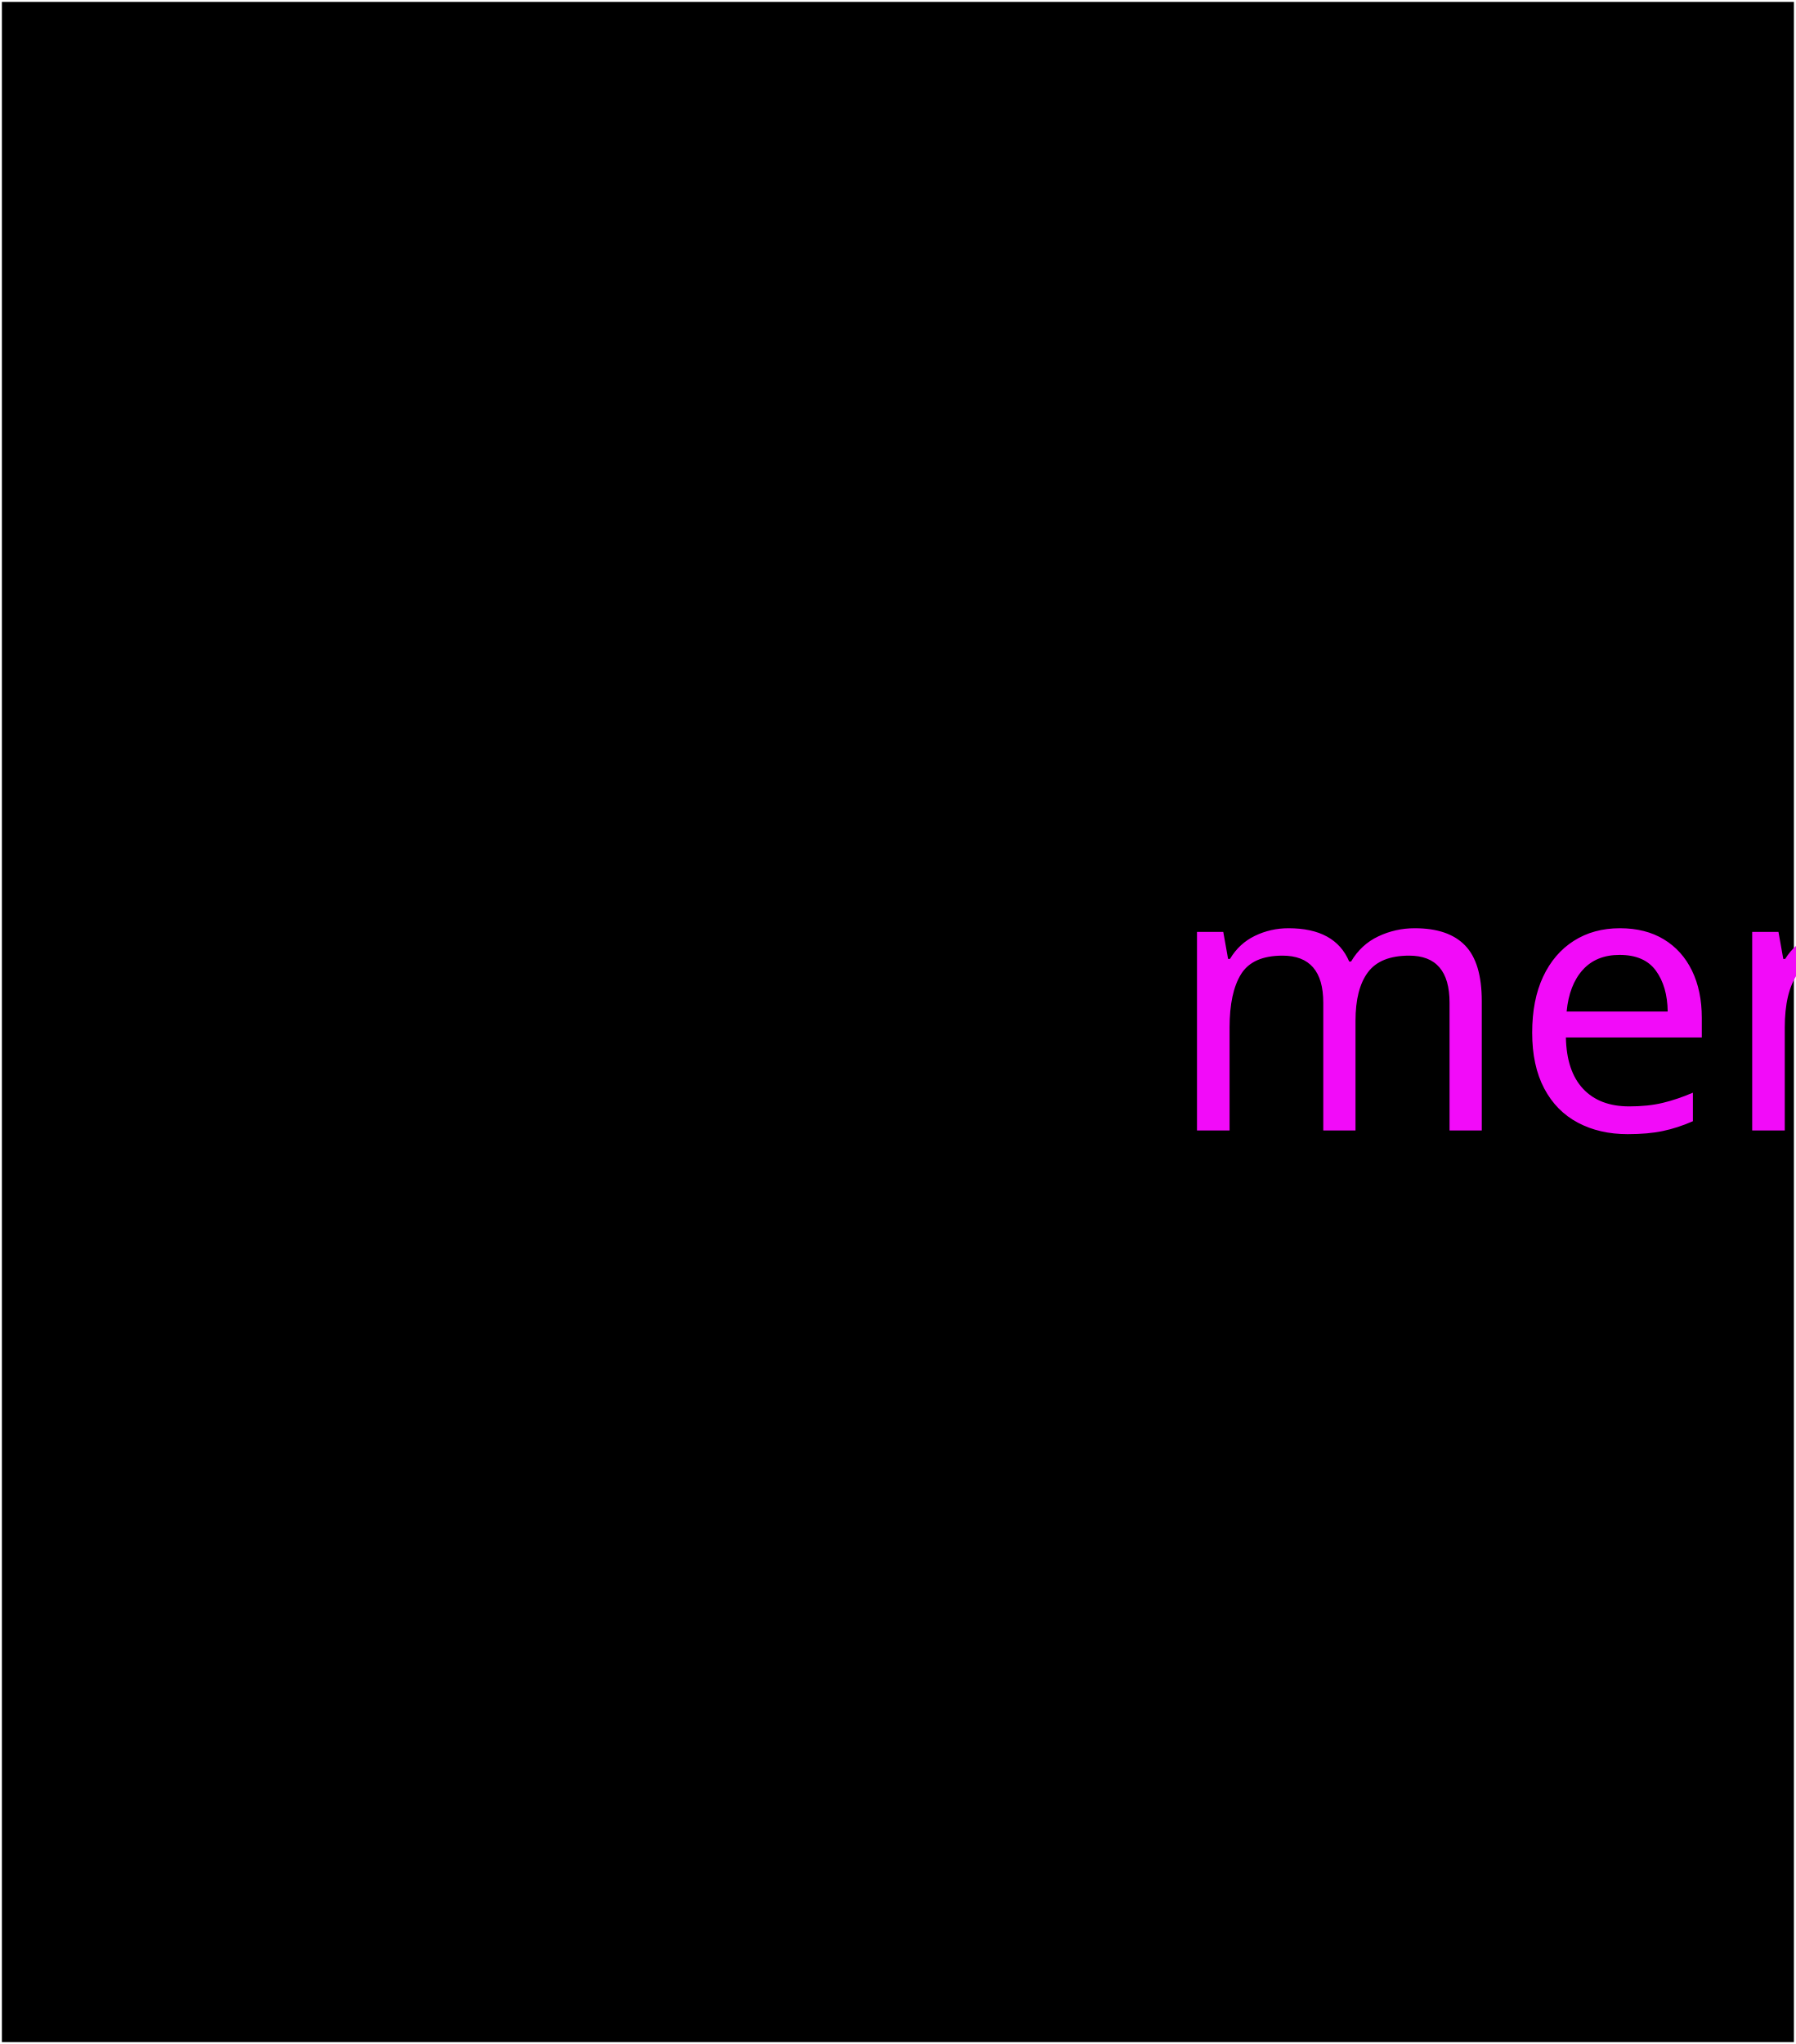
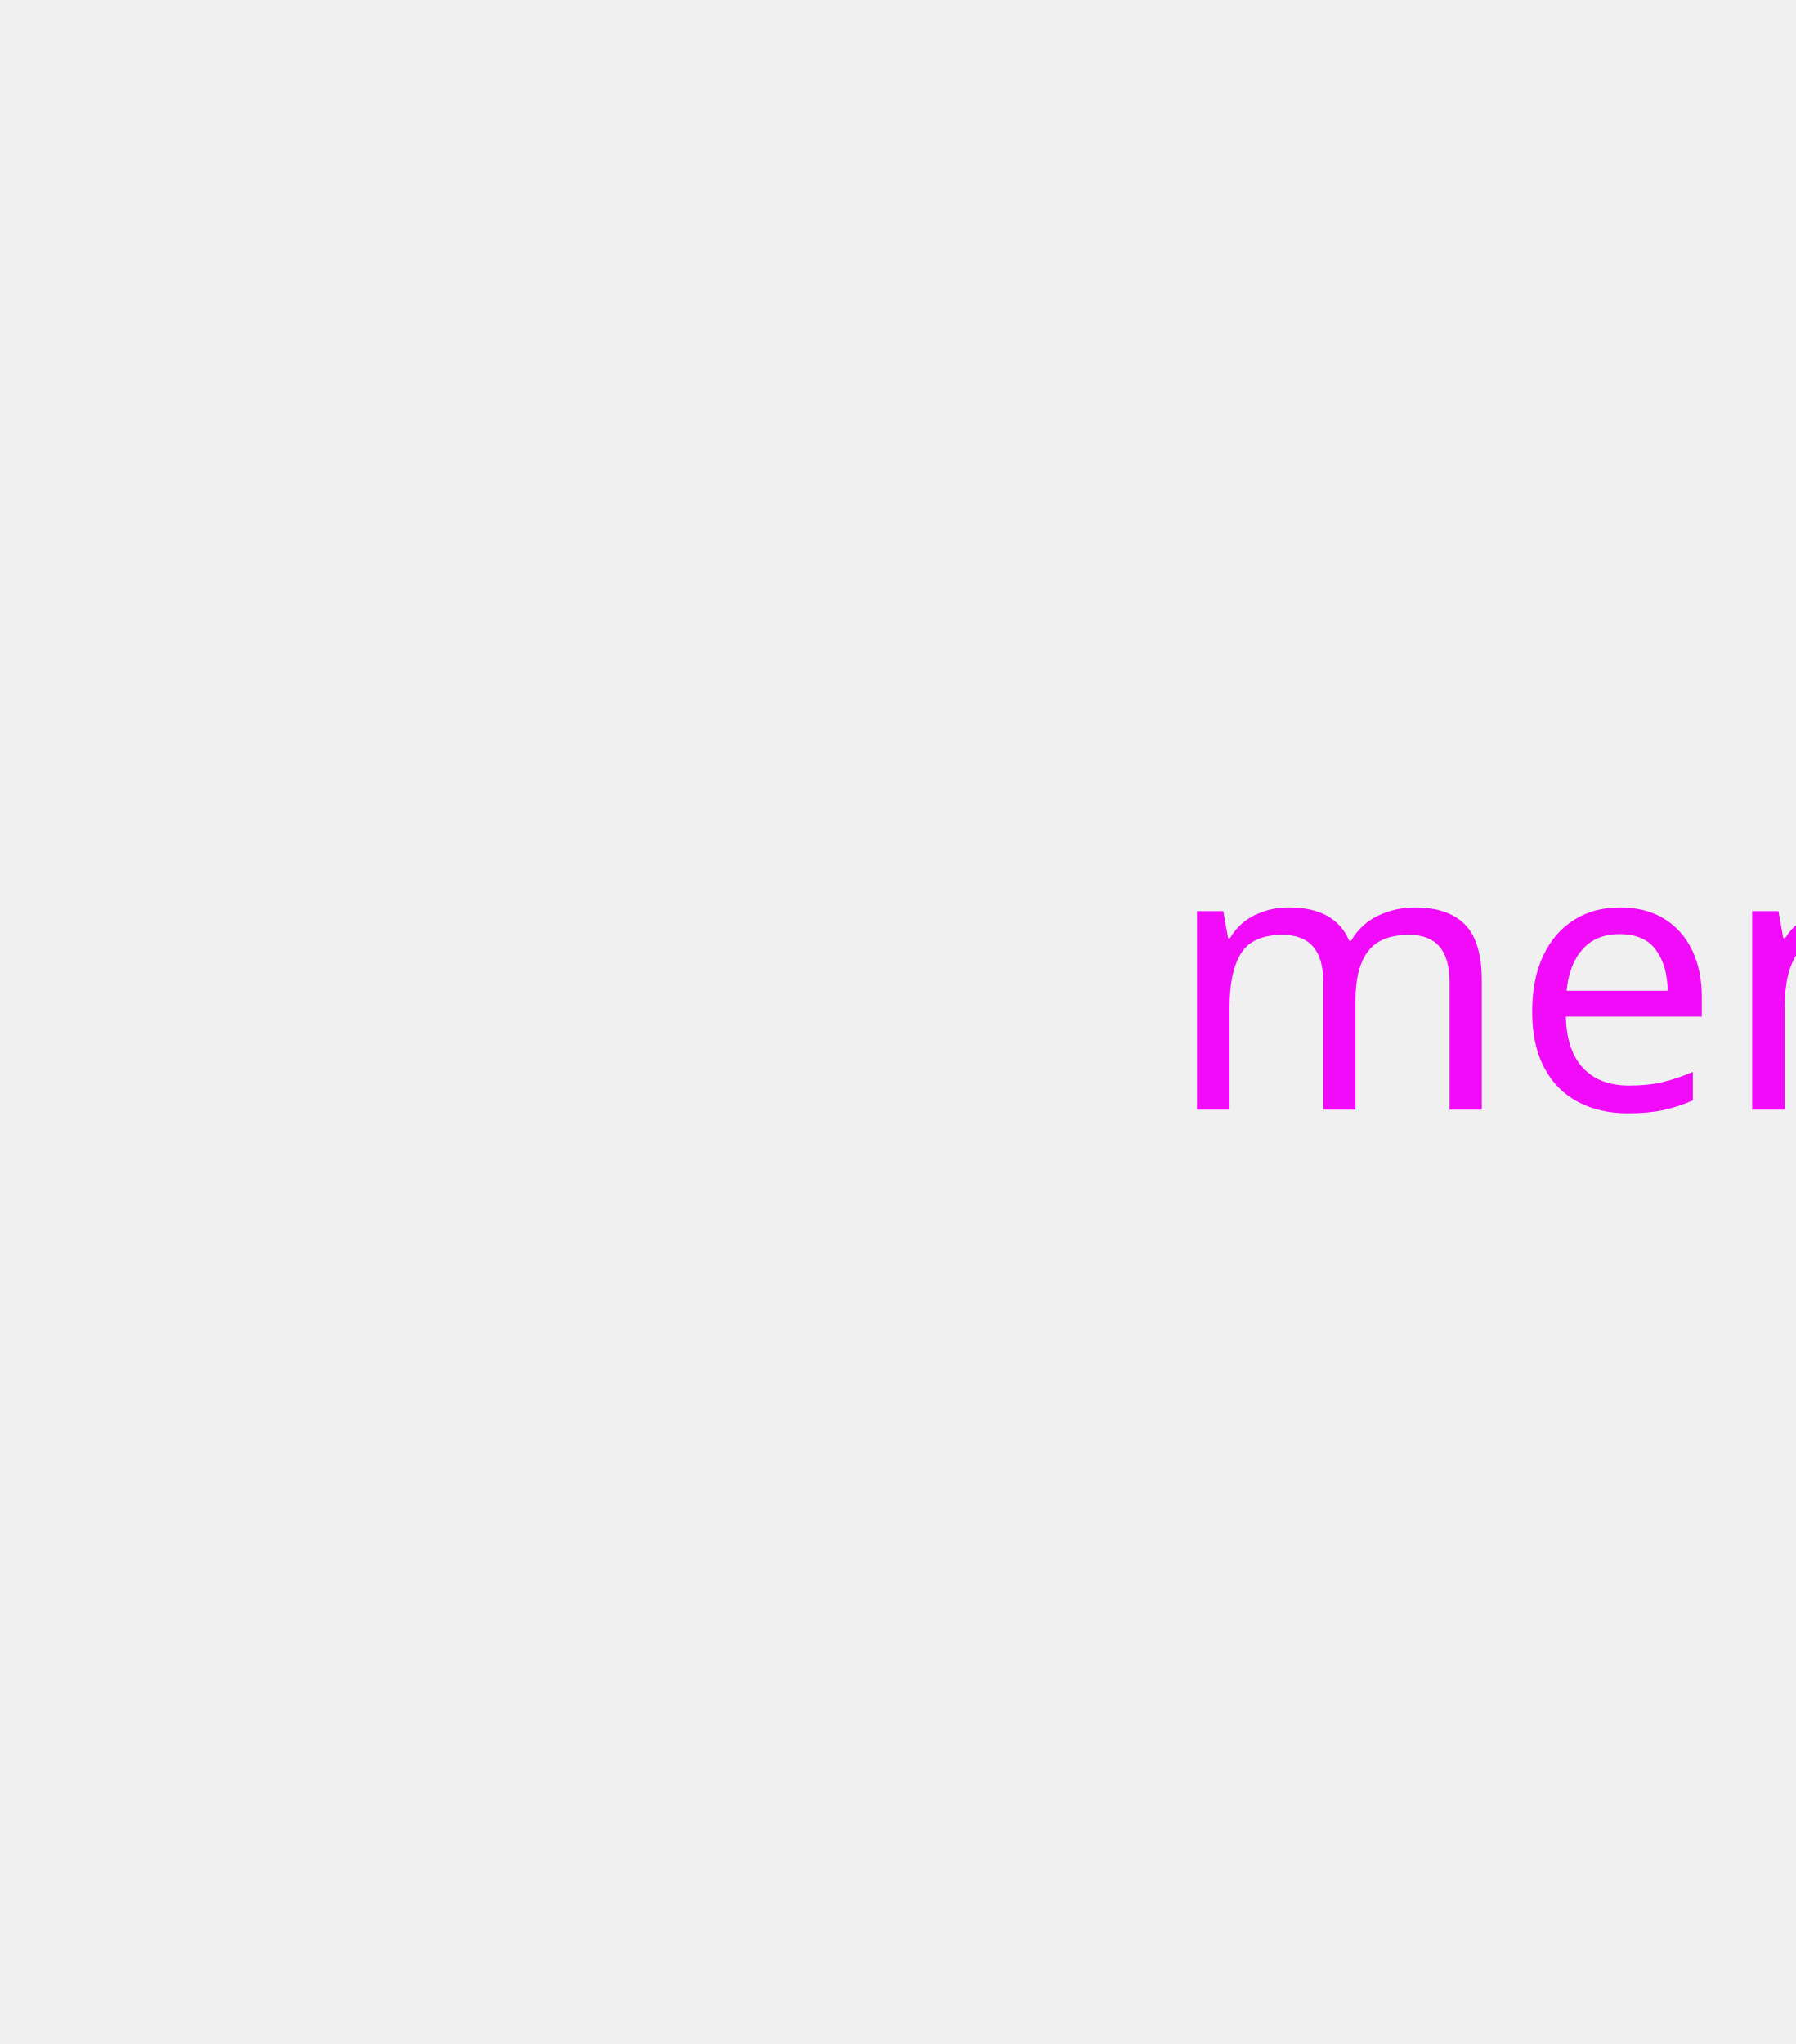
<svg xmlns="http://www.w3.org/2000/svg" version="1.1" id="Слой_1" x="0px" y="0px" viewBox="0 0 949 1080" style="enable-background:new 0 0 949 1080;" xml:space="preserve">
  <style type="text/css">
- 	.st0{fill:#FFFFFF;}
- 	.st1{fill:#F20BF9;}
- 	.st2{font-family:'KarminaBold';}
- 	.st3{font-size:195.726px;}
+ 	.st0{fill:#F20BF9;}
+ 	.st1{font-family:'KarminaBold';}
+ 	.st2{font-size:195.726px;}
</style>
-   <g>
-     <rect x="0.5" y="0.5" width="948" height="1079" />
-     <path class="st0" d="M948,1v1078H1V1H948 M949,0H0v1080h949V0L949,0z" />
-   </g>
-   <text transform="matrix(1 0 0 1 615.9141 597.3125)" class="st1 st2 st3">mental casino</text>
+   <text transform="matrix(1 0 0 1 615.9141 586.3125)" class="st0 st1 st2">mental </text>
</svg>
